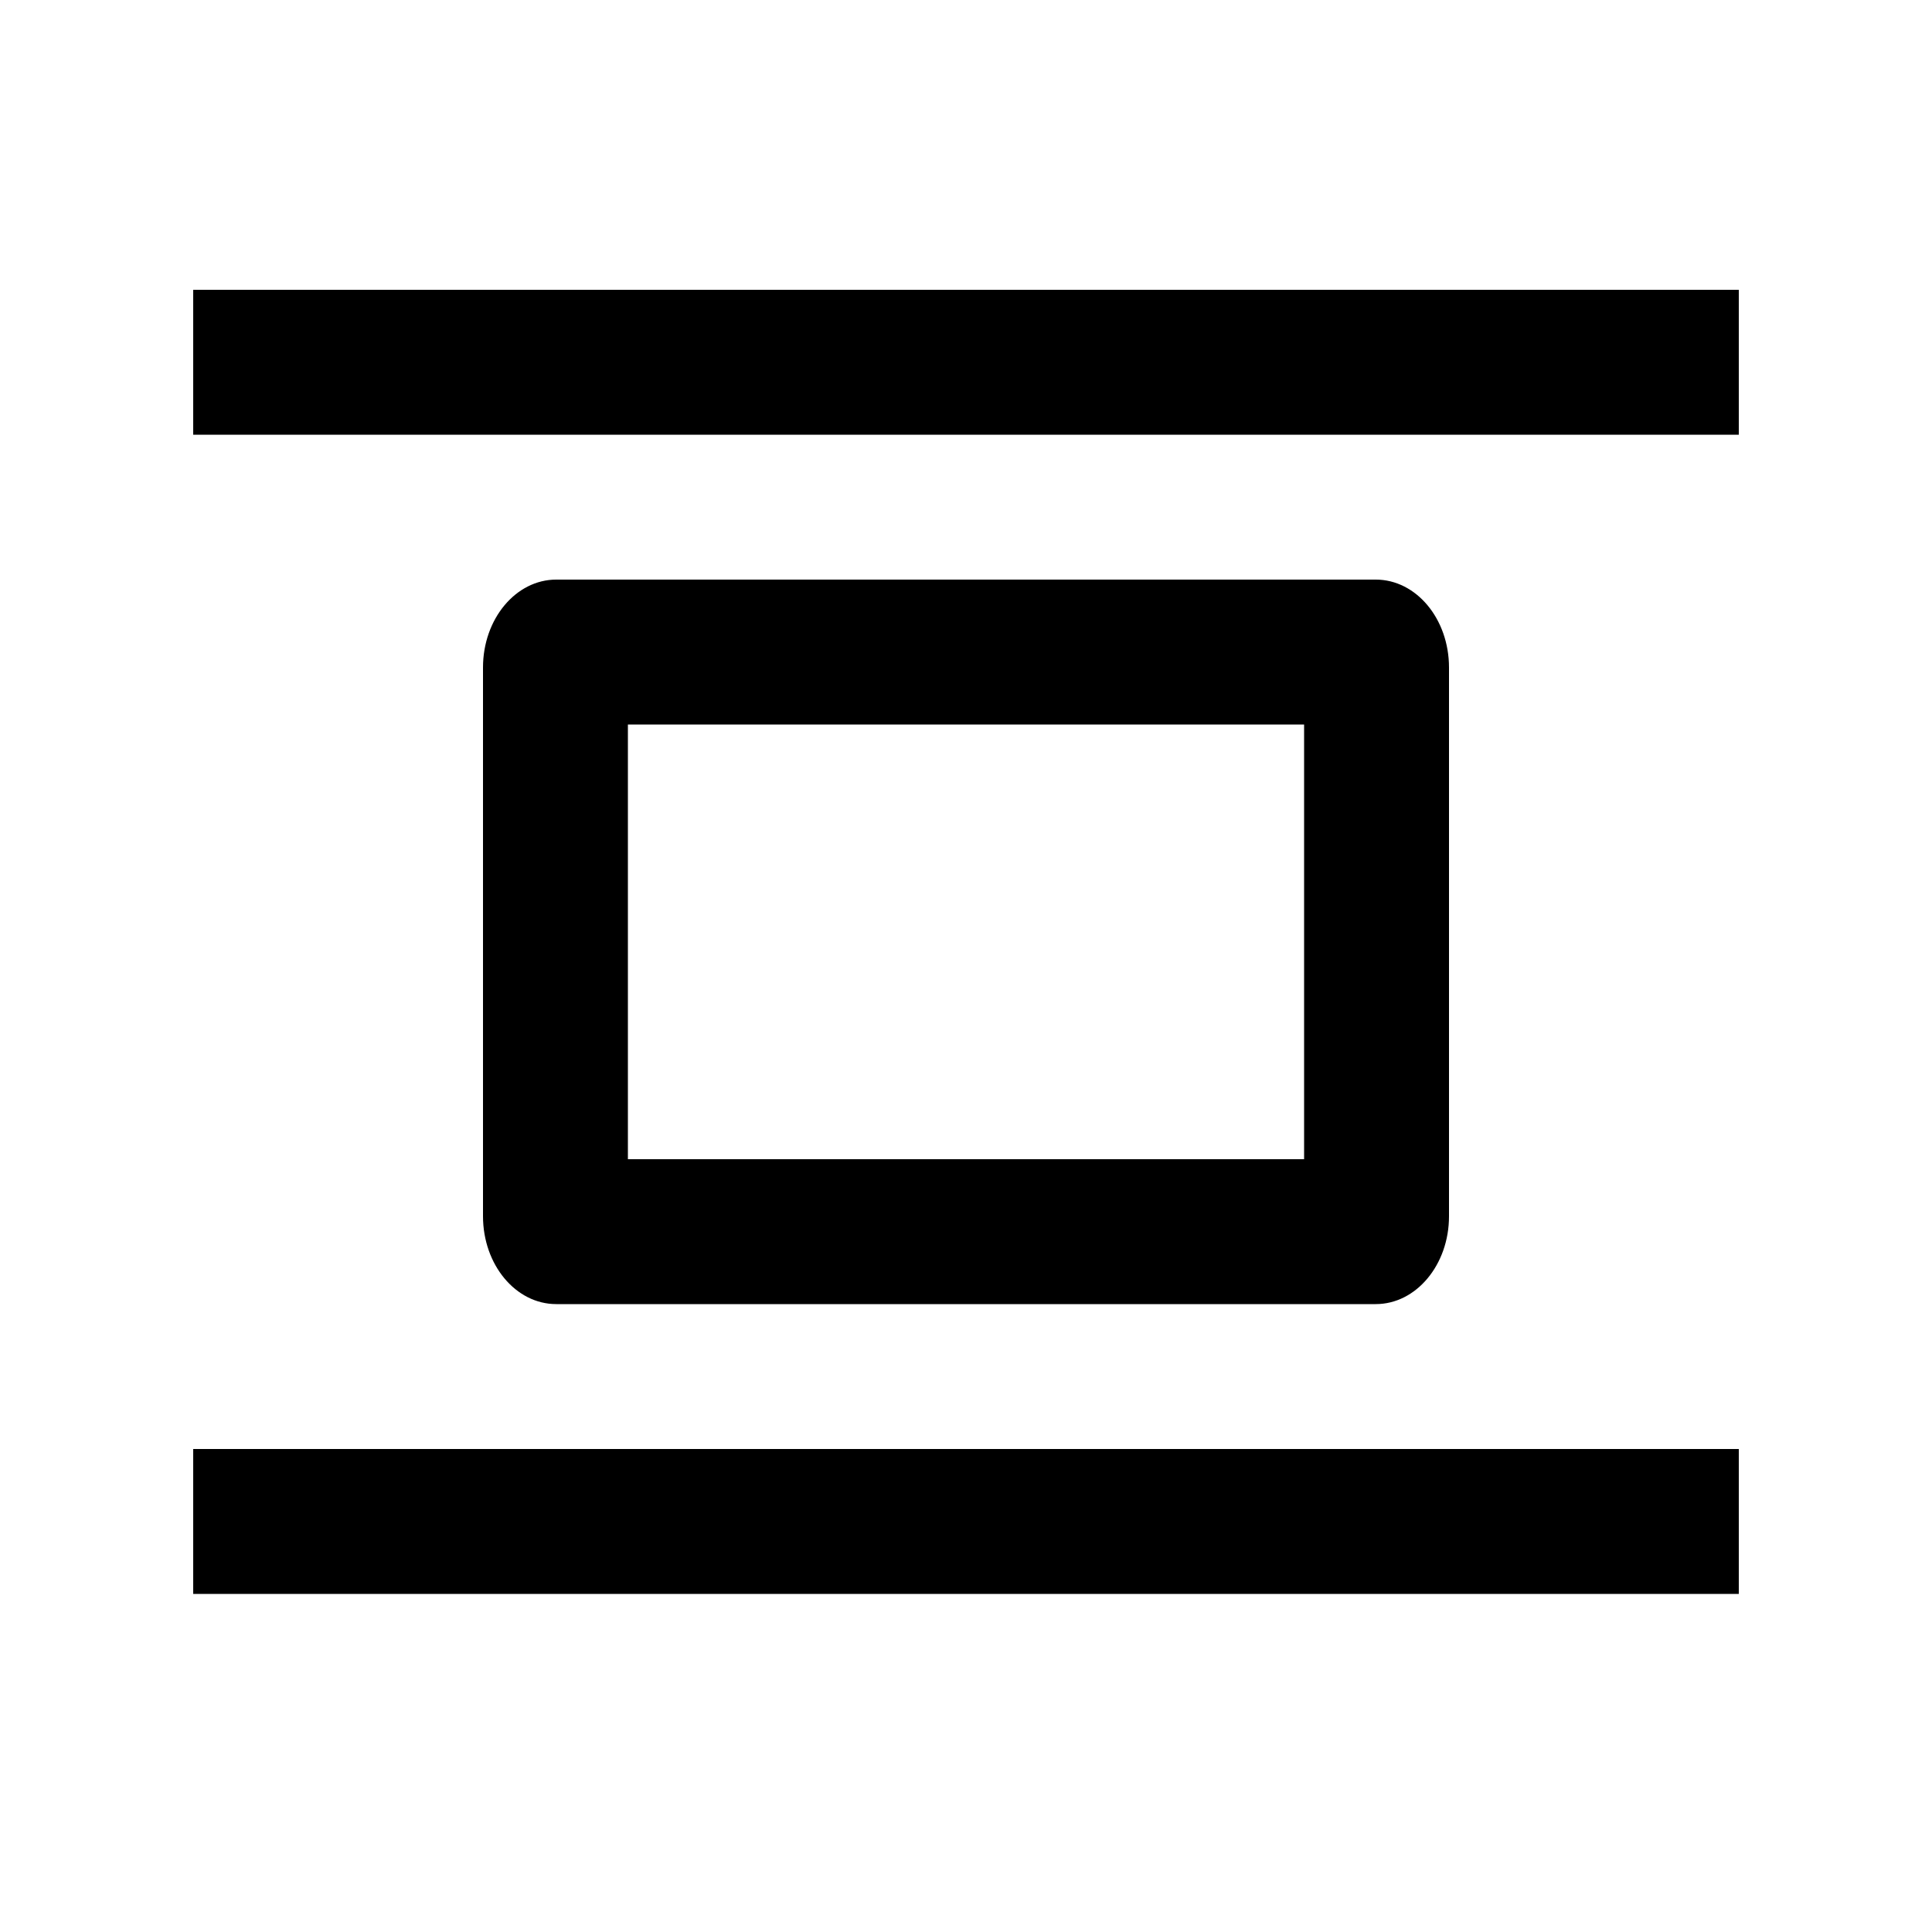
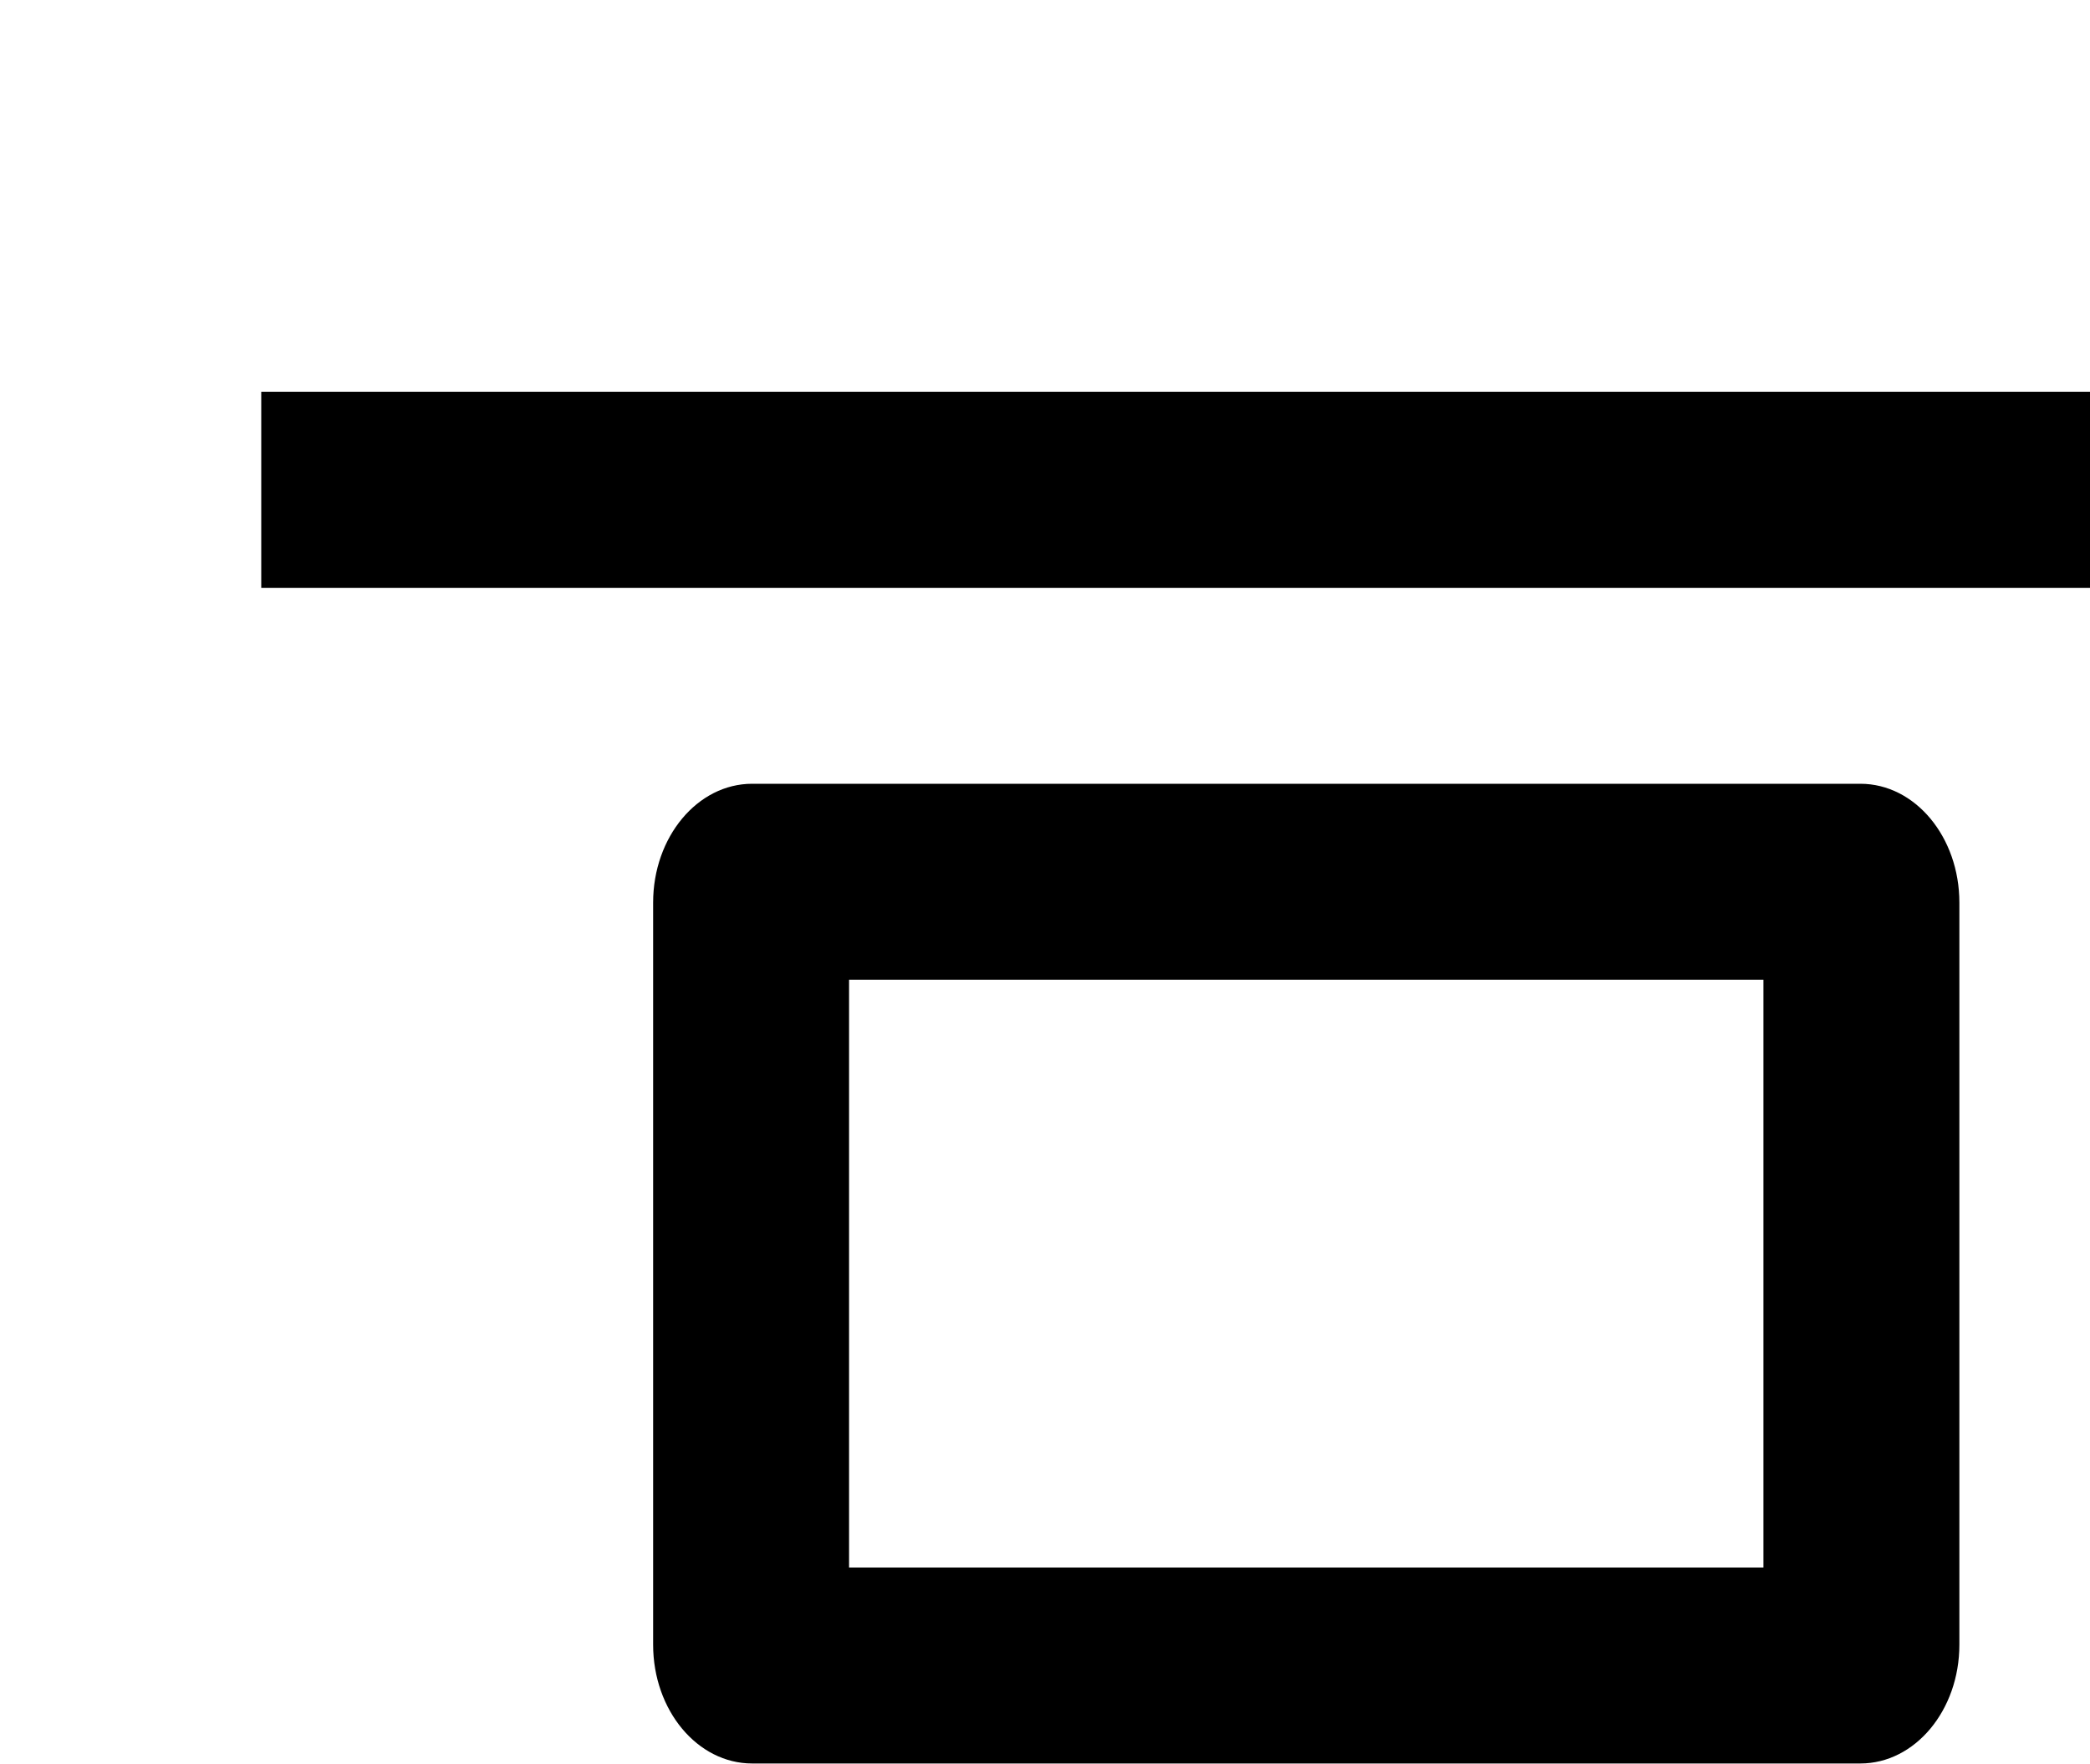
- <svg xmlns="http://www.w3.org/2000/svg" width="20" height="20">
+ <svg xmlns="http://www.w3.org/2000/svg">
  <g fill-rule="nonzero">
    <path d="M2 4.5V3h16v1.5zM6.5 7.5V12h7V7.5h-7zM5.758 6h8.484c.419 0 .758.407.758.91v5.681c0 .502-.34.909-.758.909H5.758c-.419 0-.758-.407-.758-.91V6.91c0-.503.34-.91.758-.91zM2 16.5V15h16v1.5z" />
  </g>
</svg>
